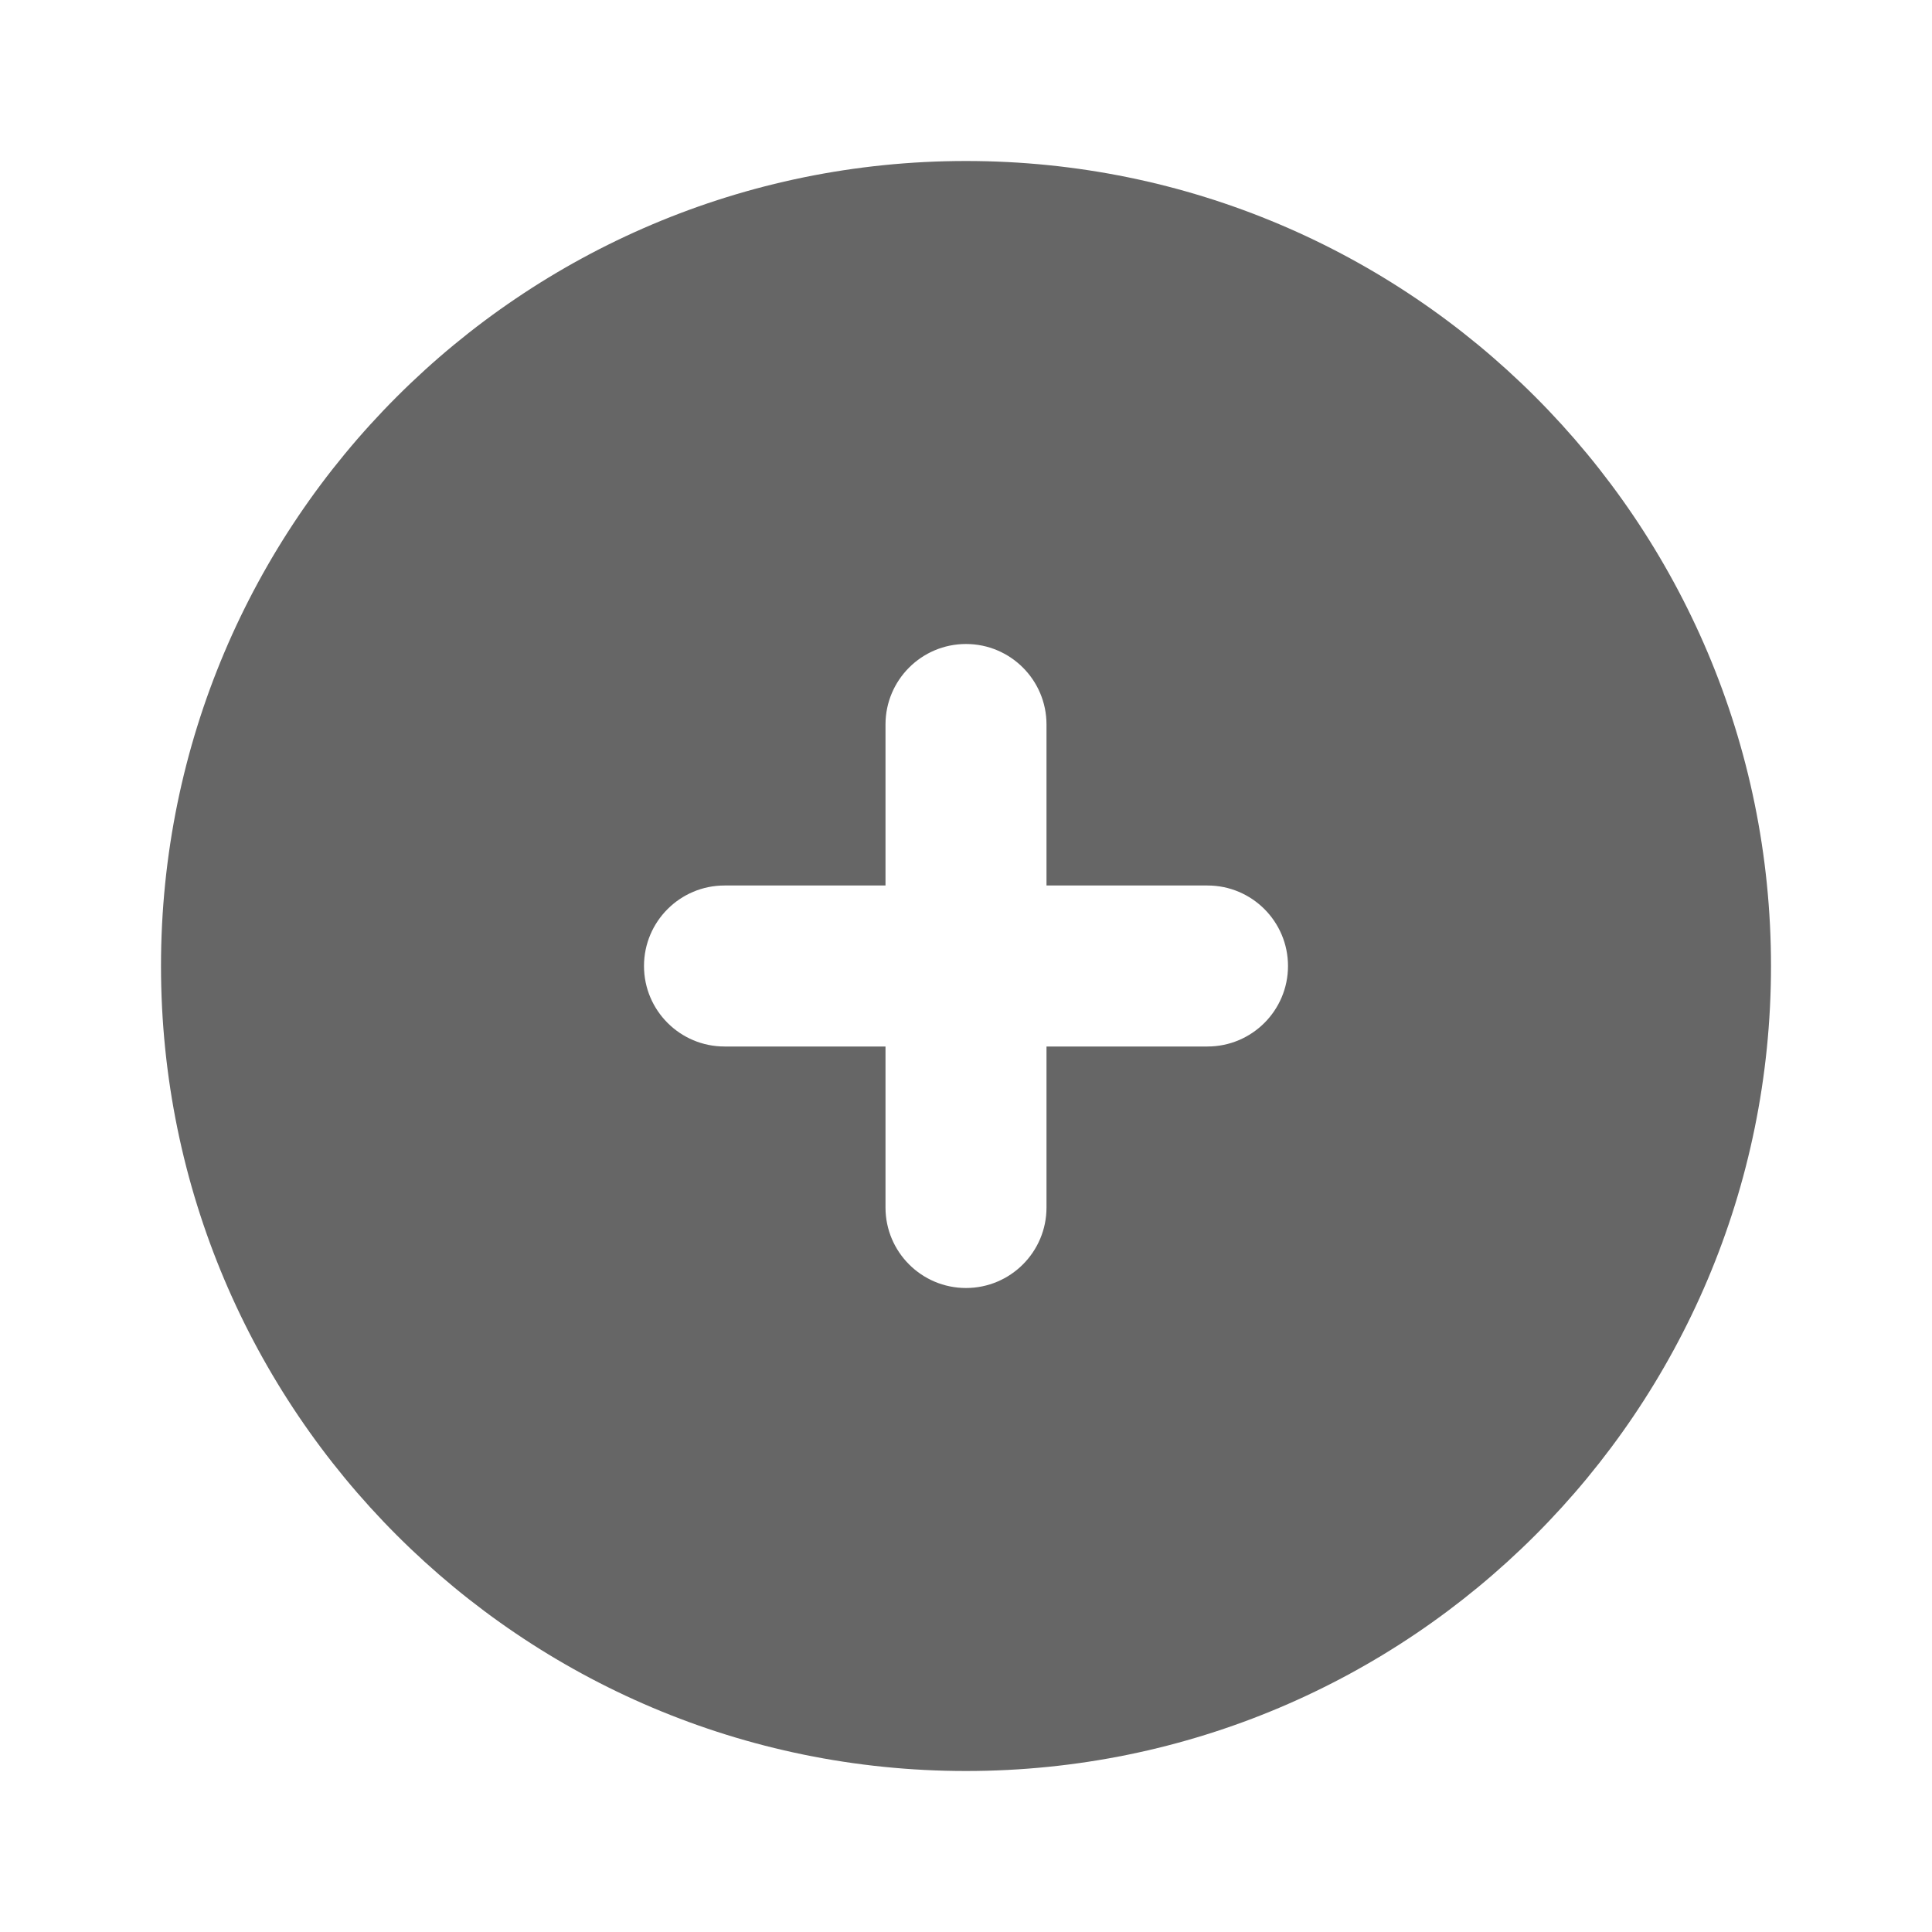
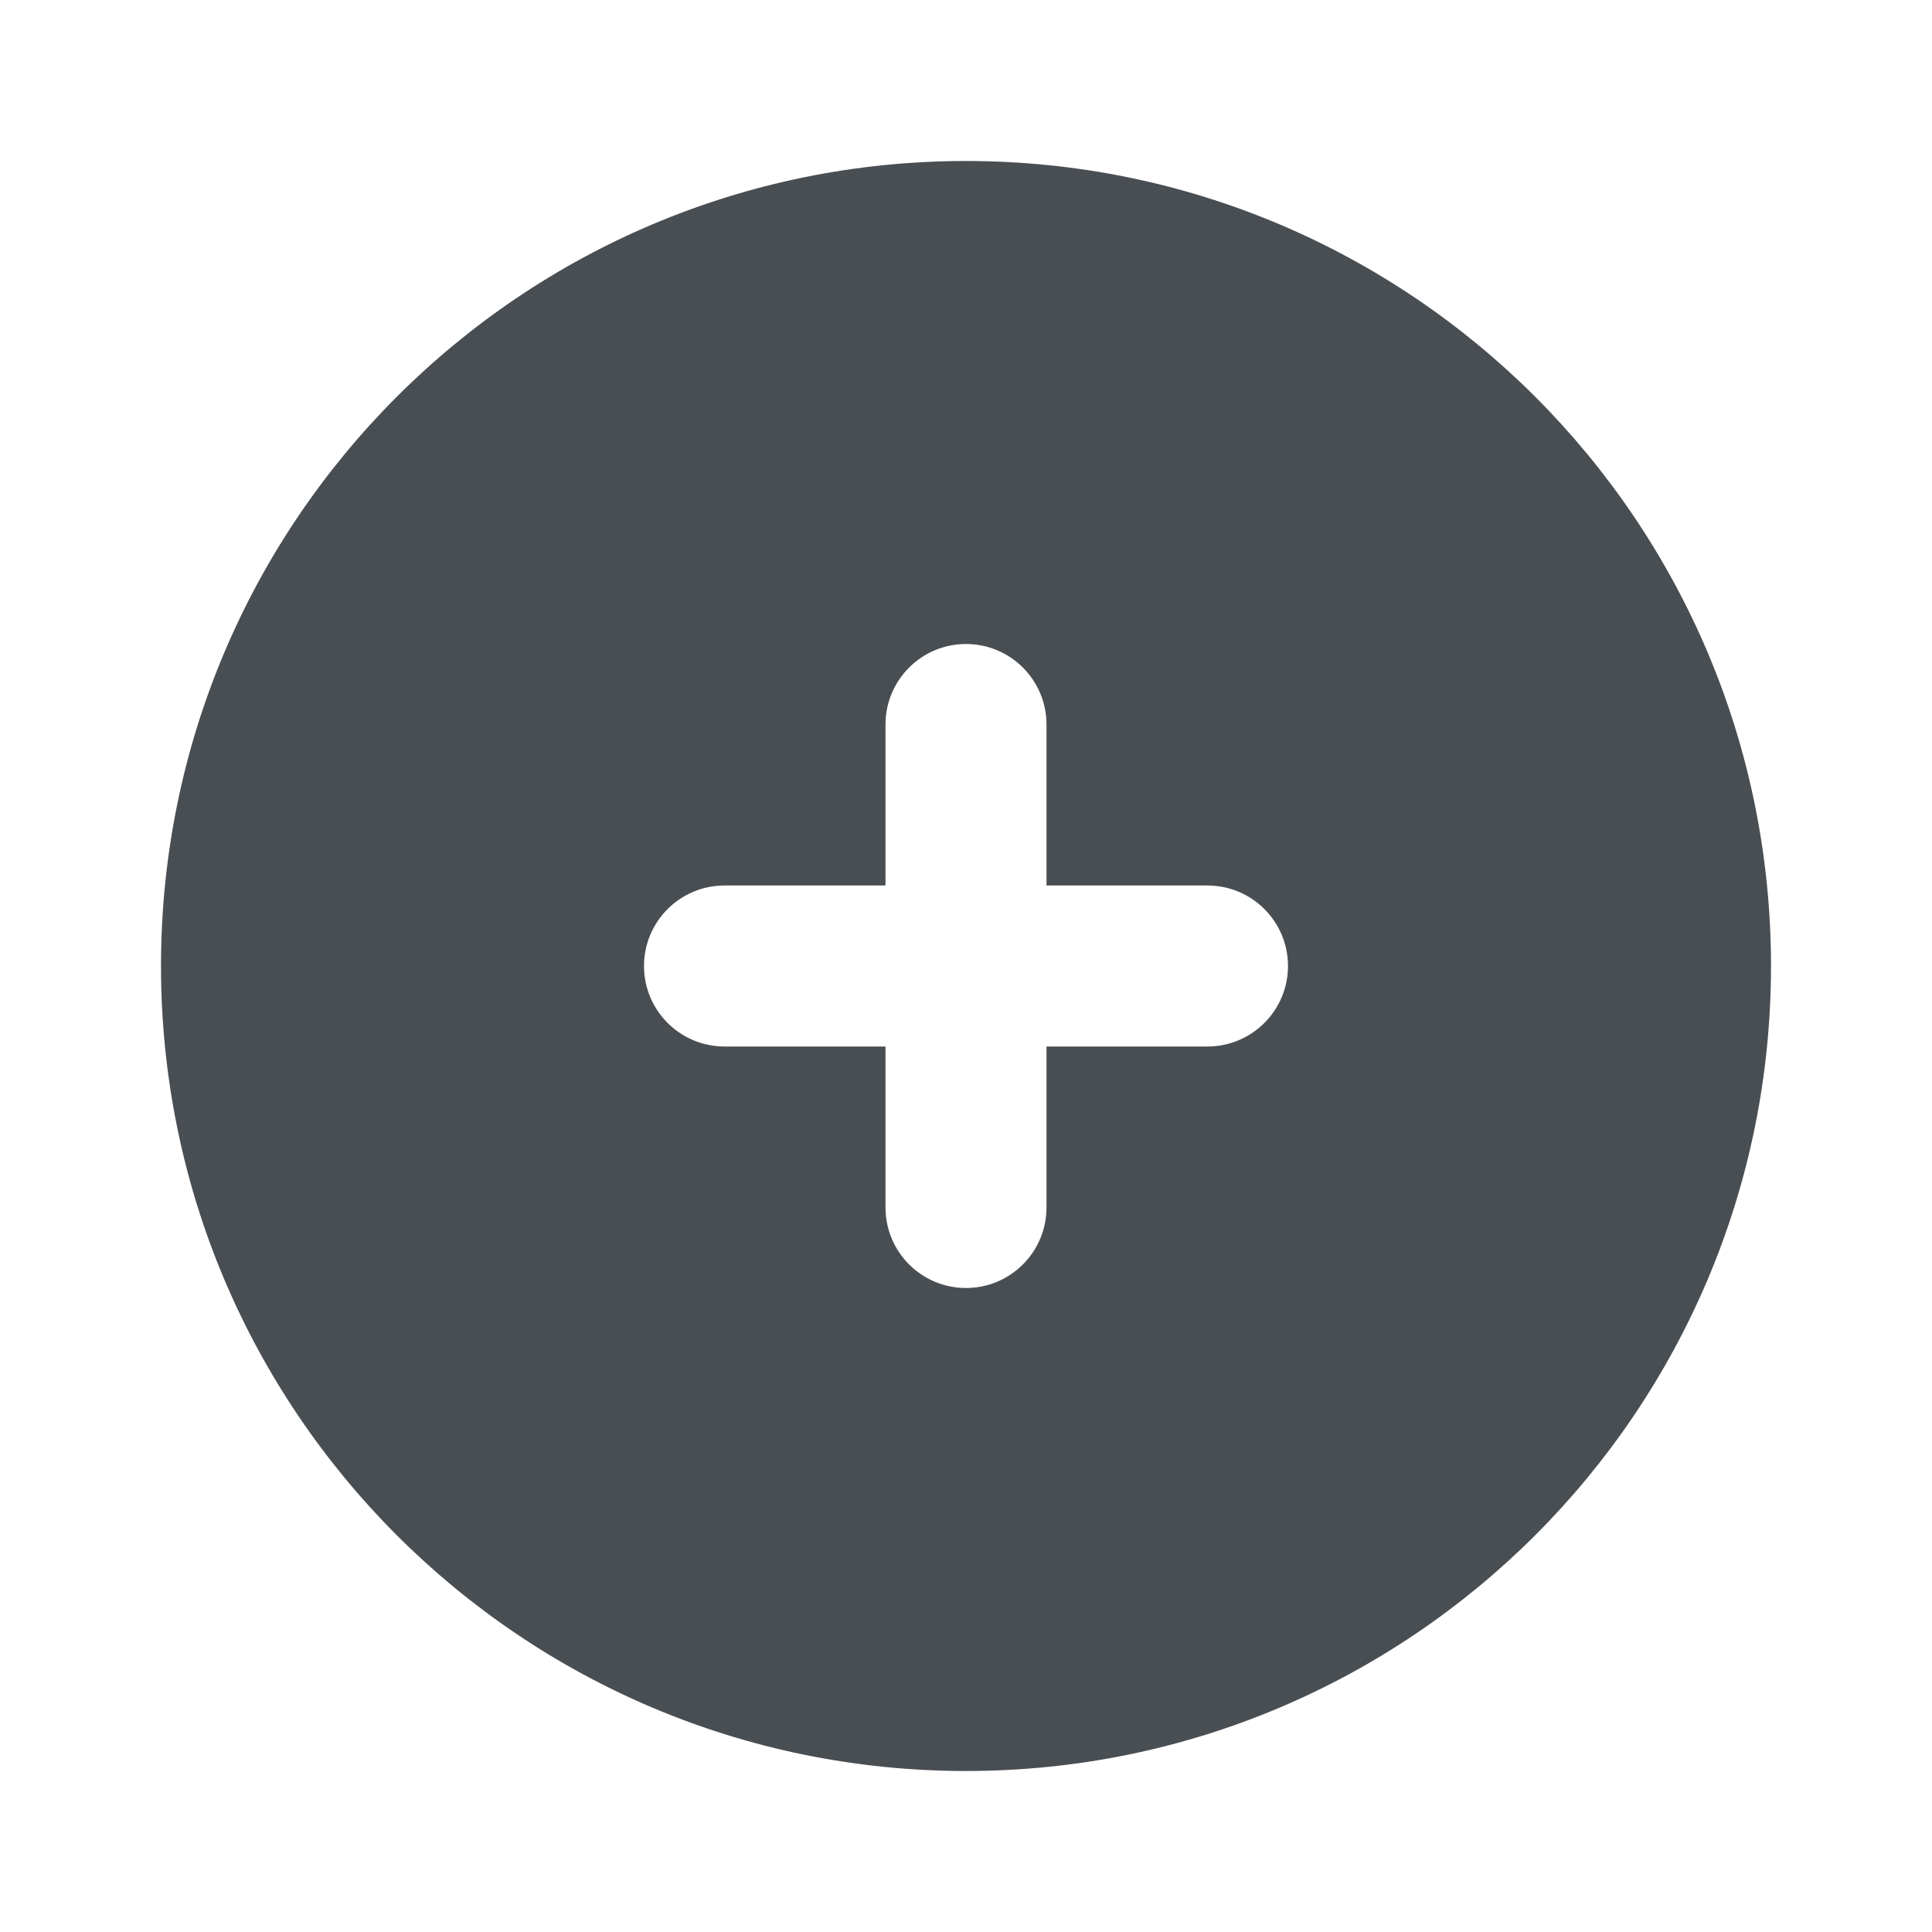
<svg xmlns="http://www.w3.org/2000/svg" width="36px" height="36px" viewBox="0 0 24 24" fill="none">
  <rect width="24" height="24" fill="white" />
-   <path fill-rule="evenodd" clip-rule="evenodd" d="M13 9C13 8.448 12.552 8 12 8C11.448 8 11 8.448 11 9V11H9C8.448 11 8 11.448 8 12C8 12.552 8.448 13 9 13H11V15C11 15.552 11.448 16 12 16C12.552 16 13 15.552 13 15V13H15C15.552 13 16 12.552 16 12C16 11.448 15.552 11 15 11H13V9ZM2 12C2 6.477 6.477 2 12 2C17.523 2 22 6.477 22 12C22 17.523 17.523 22 12 22C6.477 22 2 17.523 2 12Z" fill="#666666" />
+   <path fill-rule="evenodd" clip-rule="evenodd" d="M13 9C13 8.448 12.552 8 12 8C11.448 8 11 8.448 11 9V11H9C8.448 11 8 11.448 8 12C8 12.552 8.448 13 9 13H11V15C11 15.552 11.448 16 12 16C12.552 16 13 15.552 13 15V13H15C15.552 13 16 12.552 16 12C16 11.448 15.552 11 15 11H13V9ZM2 12C2 6.477 6.477 2 12 2C17.523 2 22 6.477 22 12C22 17.523 17.523 22 12 22C6.477 22 2 17.523 2 12Z" fill="#494e53" />
</svg>
